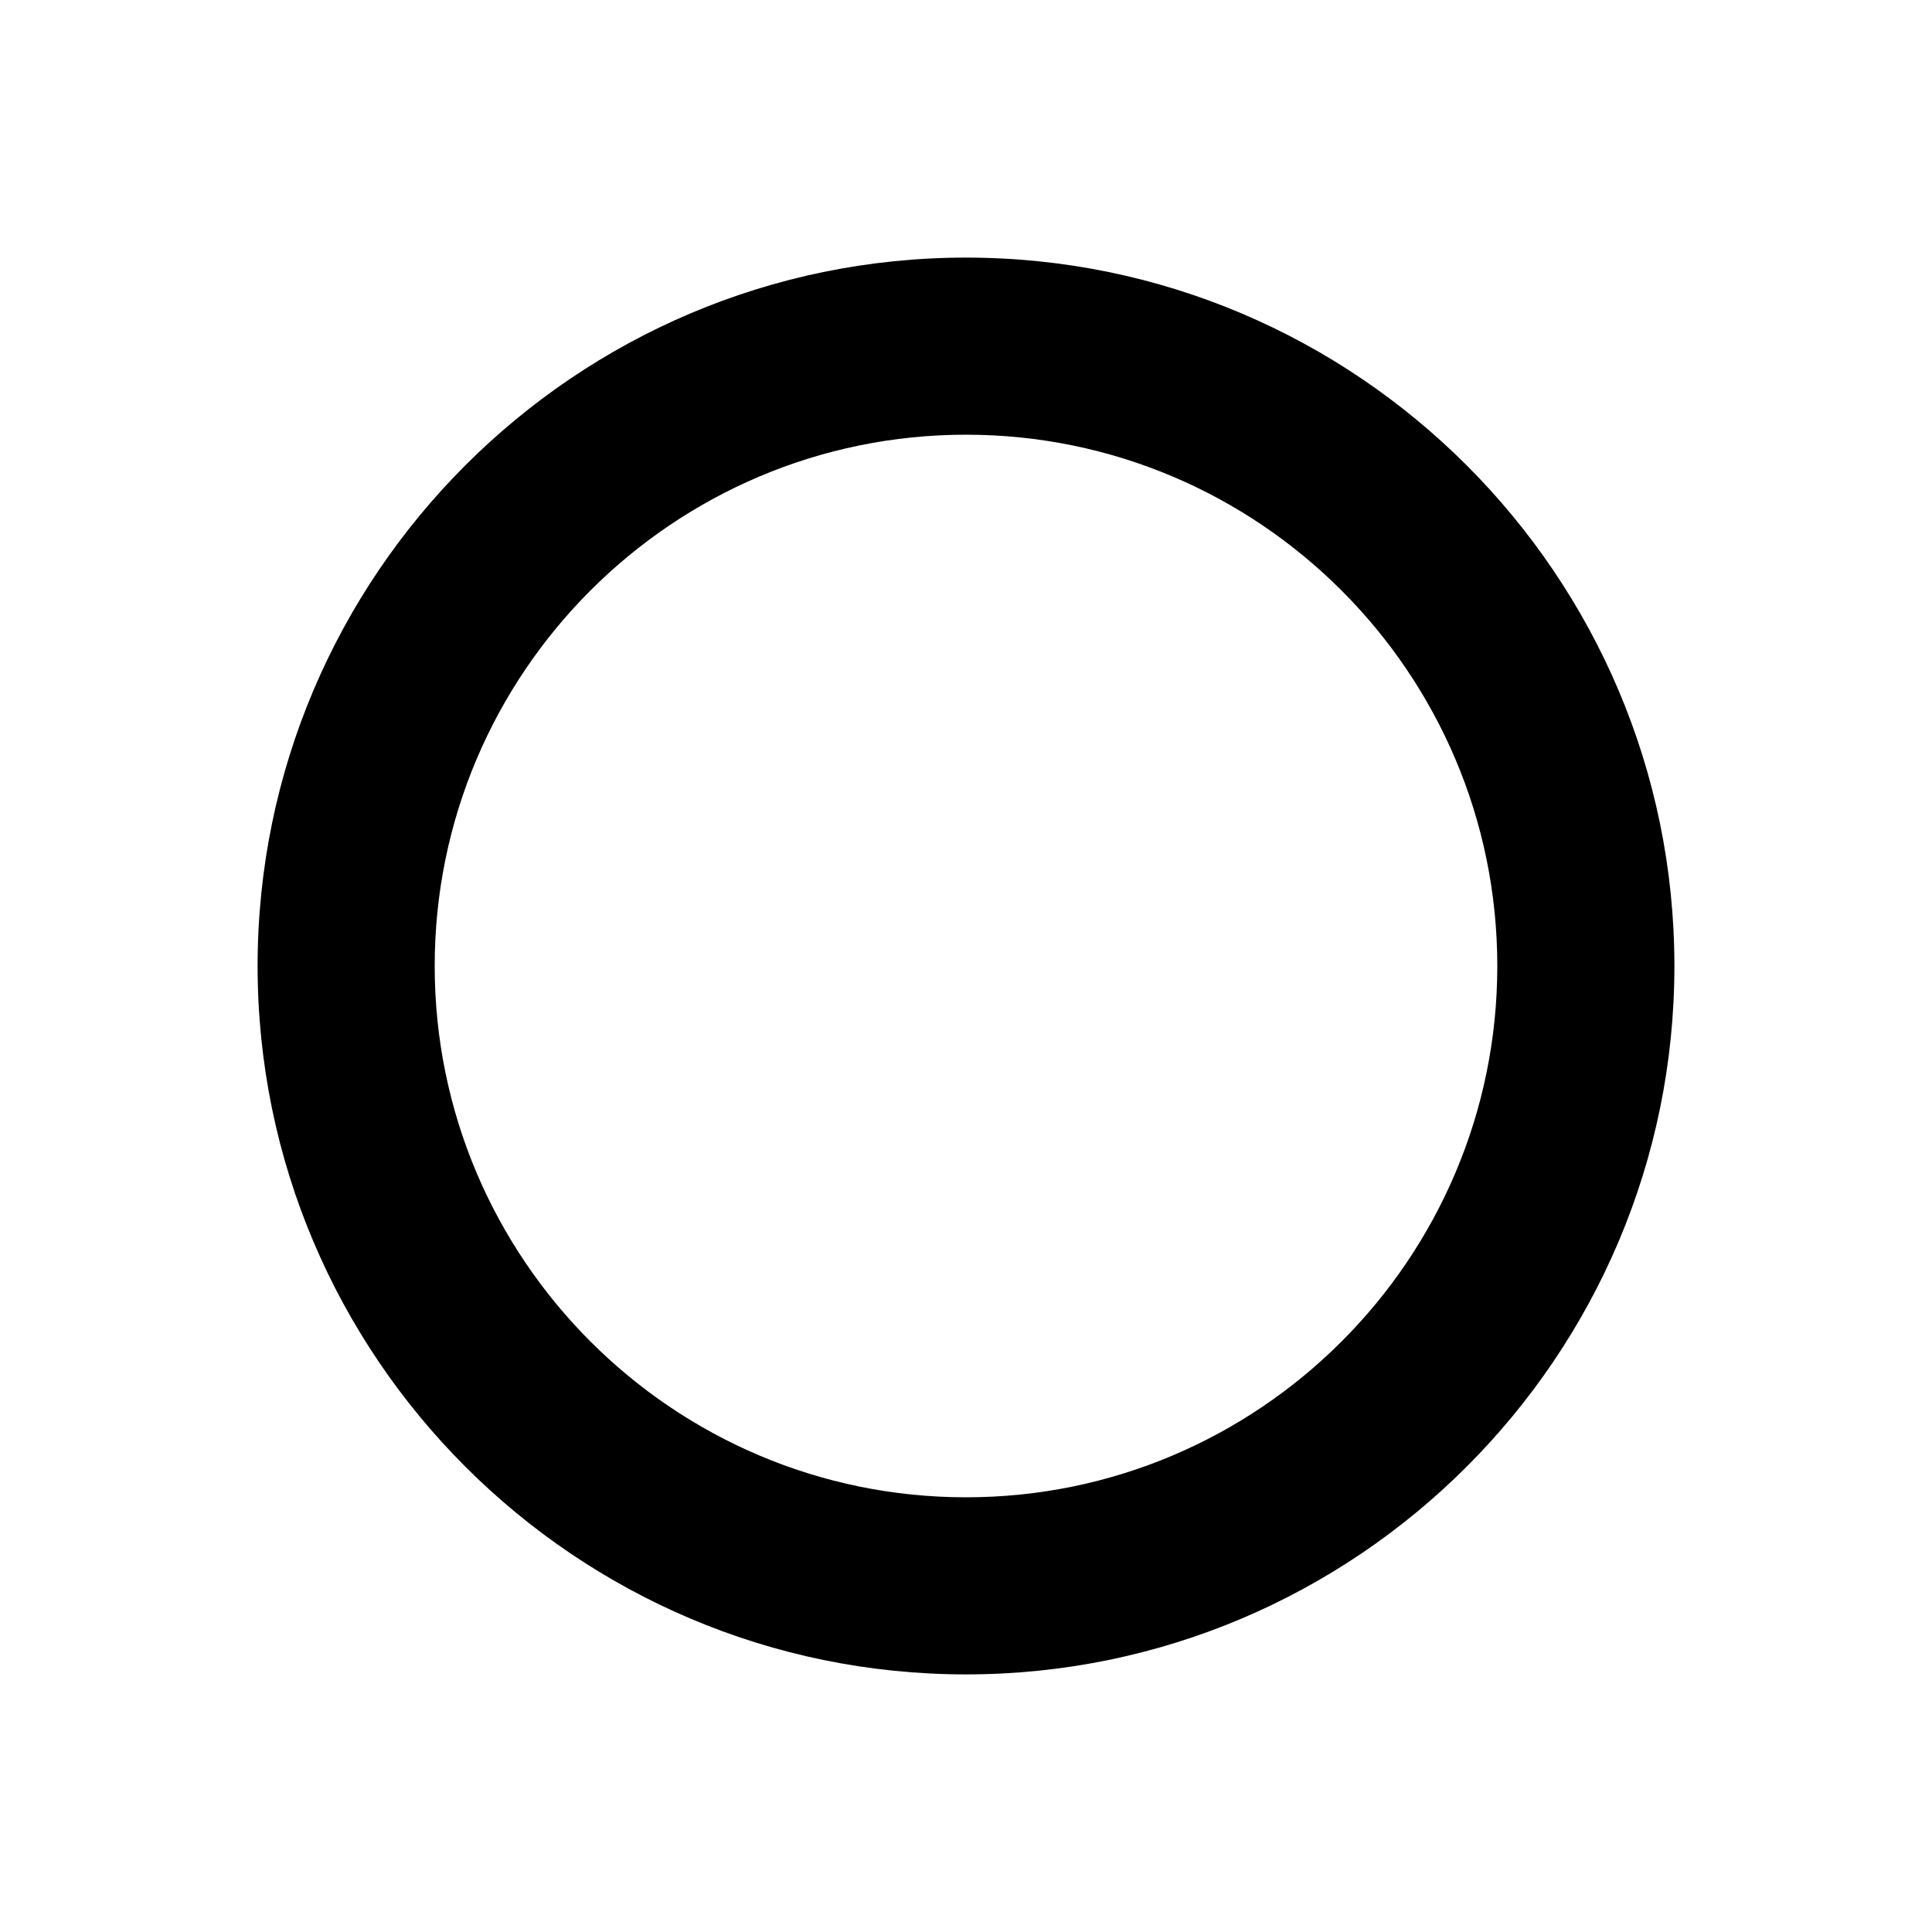
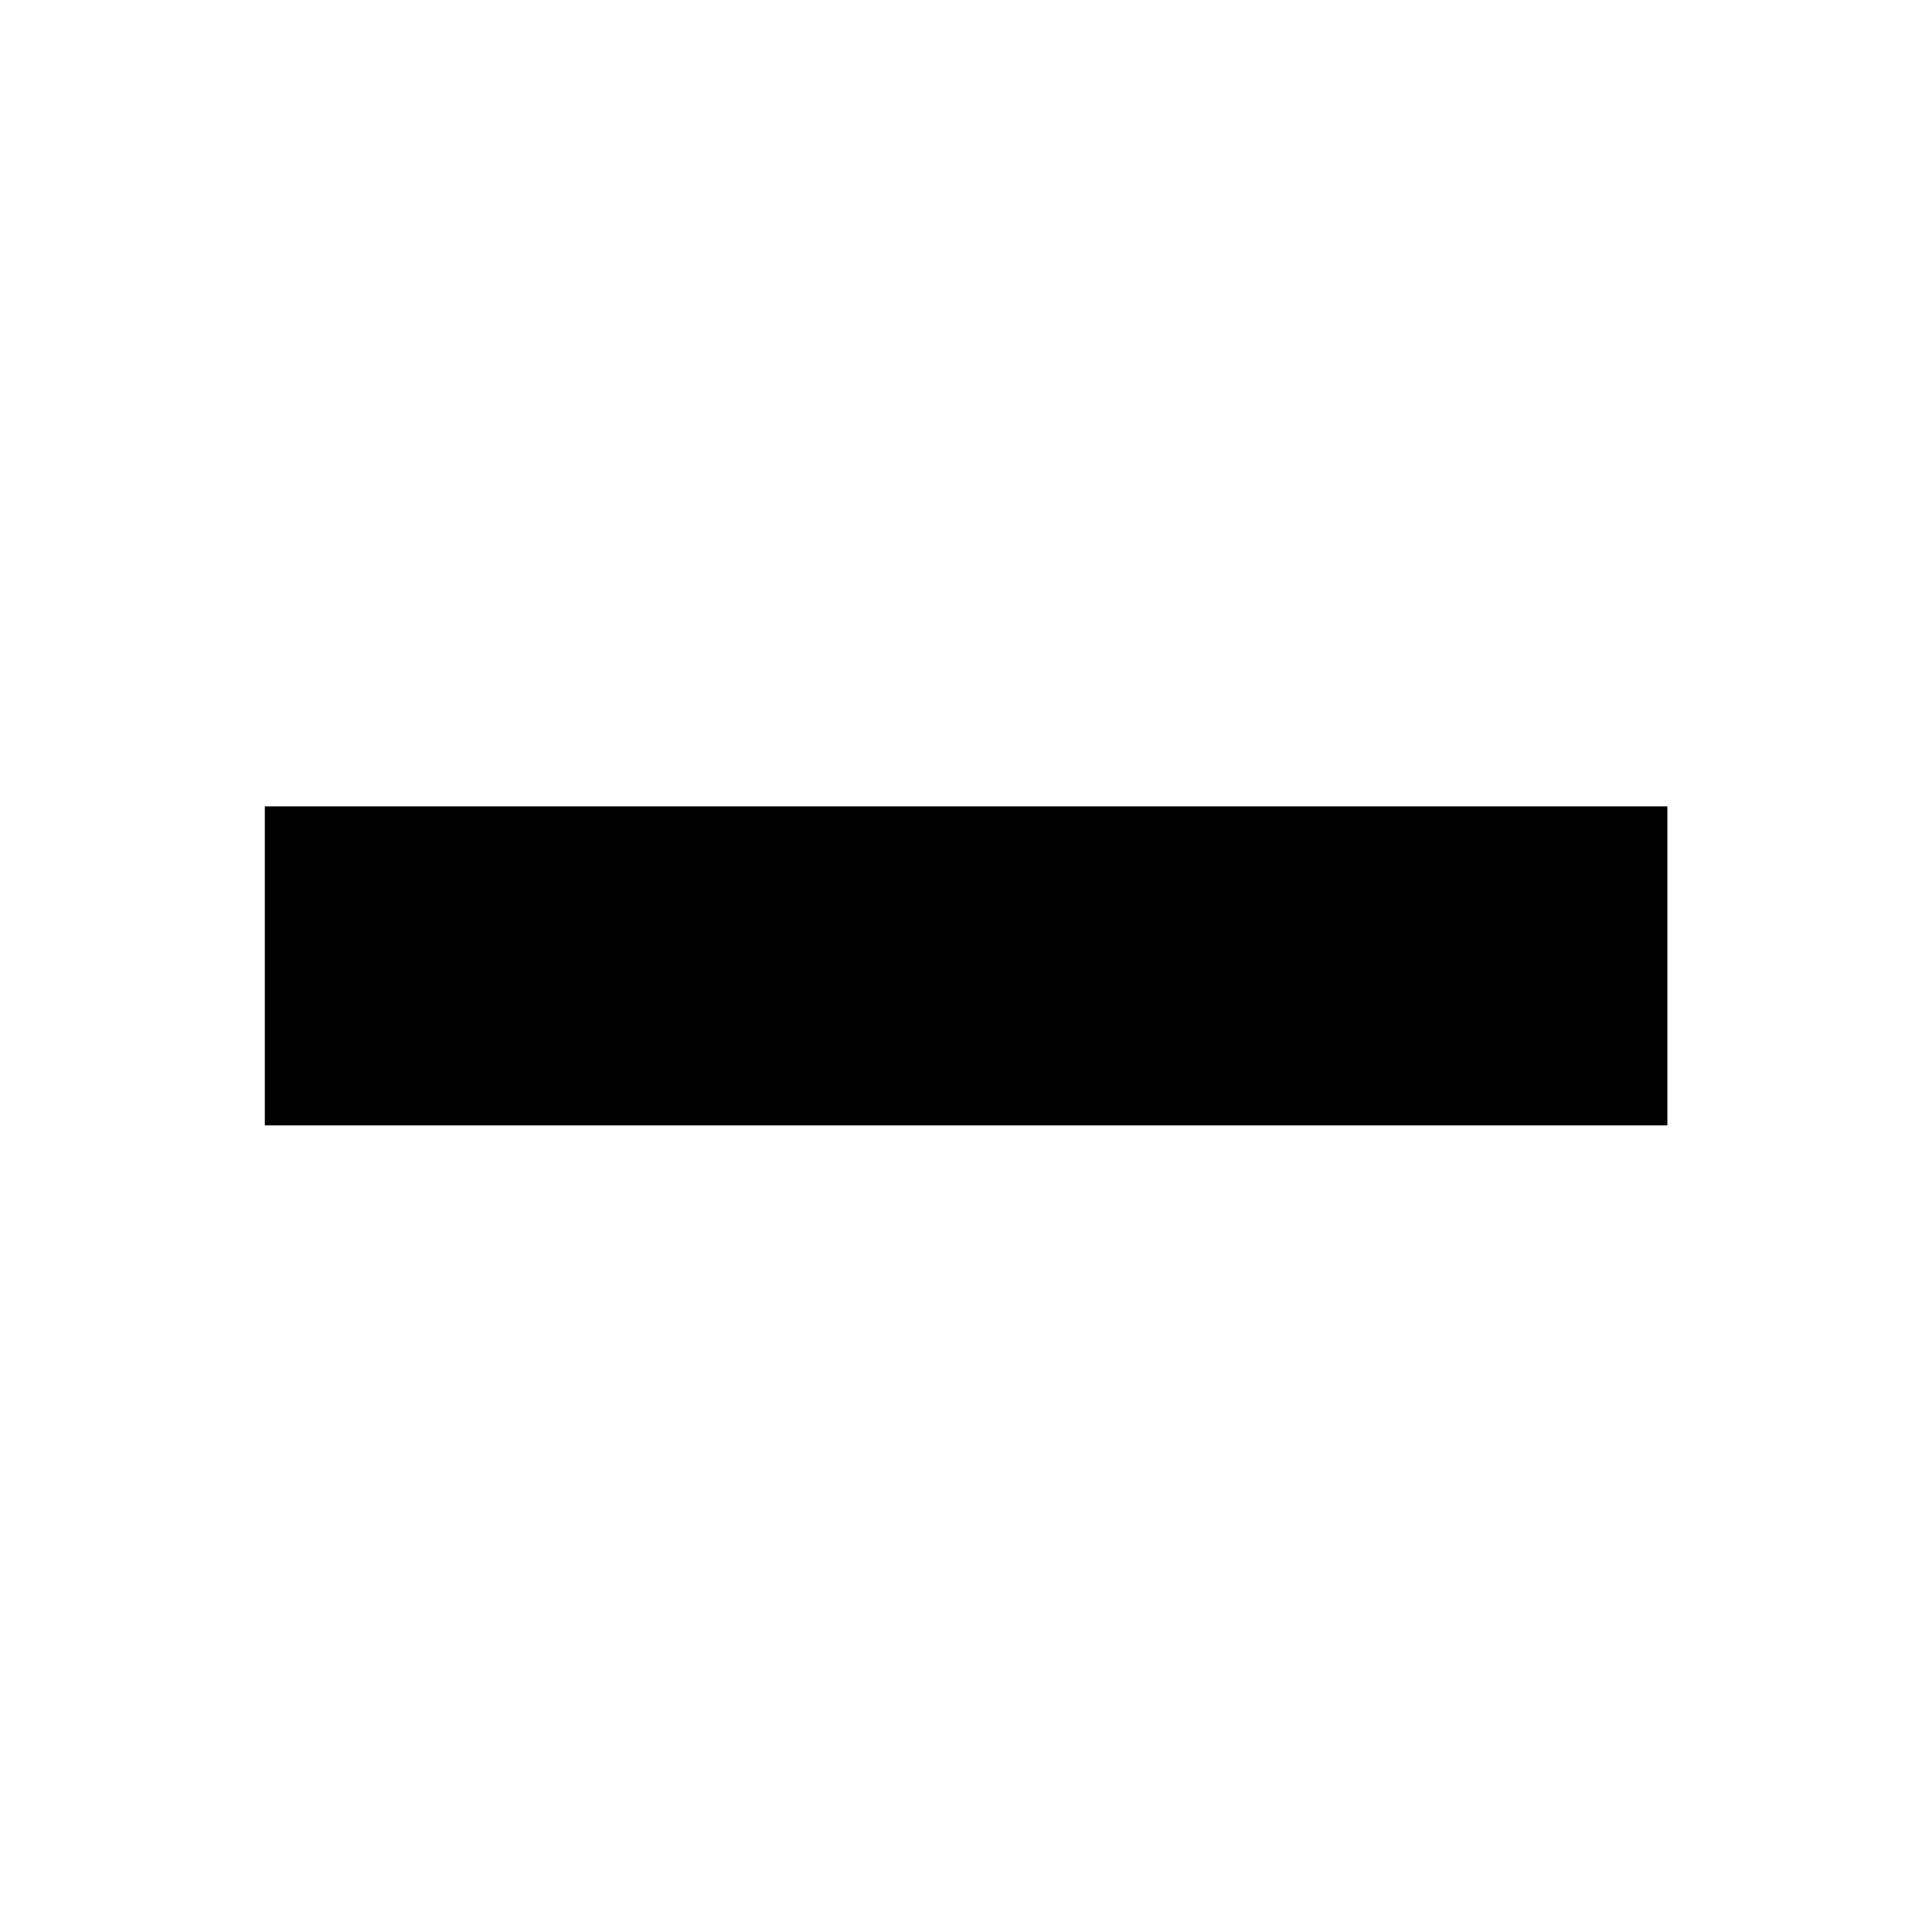
- <svg xmlns="http://www.w3.org/2000/svg" viewBox="0 0 60 60">
-   <g transform="matrix(2.75,0,0,2.75,8,-52.5)">
-     <path d="m 8,22 c -4.411,0 -8,3.589 -8,8 0,4.411 3.589,8 8,8 4.411,0 8,-3.589 8,-8 0,-4.411 -3.589,-8 -8,-8 z m 0,14 c -3.309,0 -6,-2.691 -6,-6 0,-3.309 2.691,-6 6,-6 3.309,0 6,2.691 6,6 0,3.309 -2.691,6 -6,6 z" />
+ <svg xmlns="http://www.w3.org/2000/svg" width="16" height="16" viewBox="0 0 4.233 4.233" version="1.1" id="svg8">
+   <defs id="defs2">
+     <clipPath clipPathUnits="userSpaceOnUse" id="clipPath300">
+       <path d="M 2,0 H 800 V 620.001 H 2 Z" id="path298" />
+     </clipPath>
+     <clipPath clipPathUnits="userSpaceOnUse" id="clipPath308">
+       <path d="M 12.961,426.554 H 212.25 V 141.55 H 12.961 Z" id="path306" />
+     </clipPath>
+     <clipPath clipPathUnits="userSpaceOnUse" id="clipPath324">
+       <path d="M 80.736,252.765 H 308.532 V -22.342 H 80.736 Z" id="path322" />
+     </clipPath>
+     <clipPath clipPathUnits="userSpaceOnUse" id="clipPath340">
+       <path d="M -41.608,418.626 H 75.503 V 301.778 H -41.608 Z" id="path338" />
+     </clipPath>
+     <clipPath clipPathUnits="userSpaceOnUse" id="clipPath356">
+       <path d="m 189.78,36.052 h 47.441 V -16.057 H 189.78 Z" id="path354" />
+     </clipPath>
+     <clipPath clipPathUnits="userSpaceOnUse" id="clipPath384">
+       <path d="M 253.011,133.484 H 326.81 V 77.642 h -73.799 z" id="path382" />
+     </clipPath>
+     <clipPath clipPathUnits="userSpaceOnUse" id="clipPath400">
+       <path d="m 274.953,111.63 h 50.08 V 78.986 h -50.08 z" id="path398" />
+     </clipPath>
+     <clipPath clipPathUnits="userSpaceOnUse" id="clipPath516">
+       <path d="M 44.725,191.251 H 79.049 V 159.627 H 44.725 Z" id="path514" />
+     </clipPath>
+     <clipPath clipPathUnits="userSpaceOnUse" id="clipPath1412">
+       <path d="M 326.282,135.419 H 428.707 V 64.905 H 326.282 Z" id="path1410" />
+     </clipPath>
+     <clipPath clipPathUnits="userSpaceOnUse" id="clipPath1476">
+       <path d="M 382.74,153.487 H 617.857 V -32.701 H 382.74 Z" id="path1474" />
+     </clipPath>
+     <clipPath clipPathUnits="userSpaceOnUse" id="clipPath1528">
+       <path d="m 241.114,149.921 h 56.608 V 85.234 h -56.608 z" id="path1526" />
+     </clipPath>
+     <clipPath clipPathUnits="userSpaceOnUse" id="clipPath1568">
+       <path d="m 256.589,160.106 h 44.385 v -23.911 h -44.385 z" id="path1566" />
+     </clipPath>
+     <clipPath clipPathUnits="userSpaceOnUse" id="clipPath1584">
+       <path d="m 234.58,126.756 h 20.532 V 96.874 H 234.58 Z" id="path1582" />
+     </clipPath>
+     <clipPath clipPathUnits="userSpaceOnUse" id="clipPath1600">
+       <path d="m 251.13,132.366 h 43.616 V 81.475 H 251.13 Z" id="path1598" />
+     </clipPath>
+     <clipPath clipPathUnits="userSpaceOnUse" id="clipPath1616">
+       <path d="m 641.085,73.369 h 20.517 v -18.338 h -20.517 z" id="path1614" />
+     </clipPath>
+     <clipPath clipPathUnits="userSpaceOnUse" id="clipPath1632">
+       <path d="m 662.099,51.82 h 20.045 V 6.303 h -20.045 z" id="path1630" />
+     </clipPath>
+     <clipPath clipPathUnits="userSpaceOnUse" id="clipPath1648">
+       <path d="m 669.232,24.959 h 10.035 V -2.263 h -10.035 z" id="path1646" />
+     </clipPath>
+     <clipPath clipPathUnits="userSpaceOnUse" id="clipPath1704">
+       <path d="M 176.665,64.67 H 489.793 V -14.675 H 176.665 Z" id="path1702" />
+     </clipPath>
+     <clipPath clipPathUnits="userSpaceOnUse" id="clipPath1808">
+       <path d="M 654.889,241.946 H 843.535 V -17.107 H 654.889 Z" id="path1806" />
+     </clipPath>
+     <clipPath clipPathUnits="userSpaceOnUse" id="clipPath1828">
+       <path d="m 729.2,225.089 h 58.508 V 71.674 H 729.2 Z" id="path1826" />
+     </clipPath>
+     <clipPath clipPathUnits="userSpaceOnUse" id="clipPath4160">
+       <path d="m 193.093,60.466 h 3.695 v -2.979 h -3.695 z" id="path4158" />
+     </clipPath>
+     <clipPath clipPathUnits="userSpaceOnUse" id="clipPath4176">
+       <path d="m 194.855,55.116 h 2.704 v -1.67 h -2.704 z" id="path4174" />
+     </clipPath>
+     <clipPath clipPathUnits="userSpaceOnUse" id="clipPath4192">
+       <path d="m 203.25,54.987 h 2.872 v -2.876 h -2.872 z" id="path4190" />
+     </clipPath>
+     <clipPath clipPathUnits="userSpaceOnUse" id="clipPath4208">
+       <path d="m 210.069,48.947 h 2.159 v -1.843 h -2.159 z" id="path4206" />
+     </clipPath>
+     <clipPath clipPathUnits="userSpaceOnUse" id="clipPath4224">
+       <path d="m 218.879,50.299 h 2.424 v -4.404 h -2.424 z" id="path4222" />
+     </clipPath>
+     <clipPath clipPathUnits="userSpaceOnUse" id="clipPath4240">
+       <path d="m 220.57,39.833 h 1.47 v -1.471 h -1.47 z" id="path4238" />
+     </clipPath>
+     <clipPath clipPathUnits="userSpaceOnUse" id="clipPath4256">
+       <path d="m 211.913,40.246 h 3.289 v -2.661 h -3.289 z" id="path4254" />
+     </clipPath>
+     <clipPath clipPathUnits="userSpaceOnUse" id="clipPath4272">
+       <path d="m 229.594,44.514 h 1.462 v -1.462 h -1.462 z" id="path4270" />
+     </clipPath>
+     <clipPath clipPathUnits="userSpaceOnUse" id="clipPath4288">
+       <path d="m 229.215,36.29 h 2.653 v -1.718 h -2.653 z" id="path4286" />
+     </clipPath>
+     <clipPath clipPathUnits="userSpaceOnUse" id="clipPath4304">
+       <path d="m 230.313,29.381 h 2.556 v -1.967 h -2.556 z" id="path4302" />
+     </clipPath>
+     <clipPath clipPathUnits="userSpaceOnUse" id="clipPath4320">
+       <path d="m 241.941,38.376 h 2.88 v -3.264 h -2.88 z" id="path4318" />
+     </clipPath>
+     <clipPath clipPathUnits="userSpaceOnUse" id="clipPath4336">
+       <path d="m 245.829,31.572 h 2.637 V 28.937 h -2.637 z" id="path4334" />
+     </clipPath>
+     <clipPath clipPathUnits="userSpaceOnUse" id="clipPath4352">
+       <path d="m 243.07,20.281 h 1.685 v -0.983 h -1.685 z" id="path4350" />
+     </clipPath>
+     <clipPath clipPathUnits="userSpaceOnUse" id="clipPath4368">
+       <path d="m 251.472,40.618 h 1.712 v -2.718 h -1.712 z" id="path4366" />
+     </clipPath>
+     <clipPath clipPathUnits="userSpaceOnUse" id="clipPath4384">
+       <path d="m 232.379,48.884 h 1.691 v -2.354 h -1.691 z" id="path4382" />
+     </clipPath>
+     <clipPath clipPathUnits="userSpaceOnUse" id="clipPath4400">
+       <path d="m 234.593,43.134 h 1.948 v -1.948 h -1.948 z" id="path4398" />
+     </clipPath>
+     <clipPath clipPathUnits="userSpaceOnUse" id="clipPath4416">
+       <path d="m 221.542,31.138 h 3.821 v -2.646 h -3.821 z" id="path4414" />
+     </clipPath>
+     <clipPath clipPathUnits="userSpaceOnUse" id="clipPath4432">
+       <path d="m 236.701,34.834 h 1.997 v -2.37 h -1.997 z" id="path4430" />
+     </clipPath>
+     <clipPath clipPathUnits="userSpaceOnUse" id="clipPath4448">
+       <path d="m 238.522,26.205 h 1.728 v -1.411 h -1.728 z" id="path4446" />
+     </clipPath>
+     <clipPath clipPathUnits="userSpaceOnUse" id="clipPath4464">
+       <path d="m 216.552,33.401 h 2.301 v -2.027 h -2.301 z" id="path4462" />
+     </clipPath>
+     <clipPath clipPathUnits="userSpaceOnUse" id="clipPath4480">
+       <path d="m 216.573,58.324 h 2.991 v -3.382 h -2.991 z" id="path4478" />
+     </clipPath>
+     <clipPath clipPathUnits="userSpaceOnUse" id="clipPath4496">
+       <path d="m 212.204,64.071 h 2.642 V 61.428 h -2.642 z" id="path4494" />
+     </clipPath>
+     <clipPath clipPathUnits="userSpaceOnUse" id="clipPath4512">
+       <path d="m 201.76,72.014 h 1.886 v -2.274 h -1.886 z" id="path4510" />
+     </clipPath>
+     <clipPath clipPathUnits="userSpaceOnUse" id="clipPath4528">
+       <path d="m 209.298,75.273 h 2.976 v -3.02 h -2.976 z" id="path4526" />
+     </clipPath>
+     <clipPath clipPathUnits="userSpaceOnUse" id="clipPath4544">
+       <path d="m 254.075,15.739 h 1.554 v -1.554 h -1.554 z" id="path4542" />
+     </clipPath>
+     <clipPath clipPathUnits="userSpaceOnUse" id="clipPath4560">
+       <path d="m 259.356,20.399 h 2.341 v -2.014 h -2.341 z" id="path4558" />
+     </clipPath>
+     <clipPath clipPathUnits="userSpaceOnUse" id="clipPath4576">
+       <path d="m 261.05,13.346 h 1.099 v -1.098 h -1.099 z" id="path4574" />
+     </clipPath>
+     <clipPath clipPathUnits="userSpaceOnUse" id="clipPath4592">
+       <path d="m 277.668,17.788 h 2.285 v -3.446 h -2.285 z" id="path4590" />
+     </clipPath>
+     <clipPath clipPathUnits="userSpaceOnUse" id="clipPath4608">
+       <path d="m 279.385,13.58 h 2.472 v -1.873 h -2.472 z" id="path4606" />
+     </clipPath>
+     <clipPath clipPathUnits="userSpaceOnUse" id="clipPath4624">
+       <path d="m 286.99,15.341 h 2.822 v -3.633 h -2.822 z" id="path4622" />
+     </clipPath>
+     <clipPath clipPathUnits="userSpaceOnUse" id="clipPath4640">
+       <path d="m 288.42,29.054 h 1.648 v -3.141 h -1.648 z" id="path4638" />
+     </clipPath>
+     <clipPath clipPathUnits="userSpaceOnUse" id="clipPath4656">
+       <path d="m 294.689,18.908 h 2.085 v -3.156 h -2.085 z" id="path4654" />
+     </clipPath>
+     <clipPath clipPathUnits="userSpaceOnUse" id="clipPath4672">
+       <path d="m 300.795,13.613 h 1.795 v -2.633 h -1.795 z" id="path4670" />
+     </clipPath>
+     <clipPath clipPathUnits="userSpaceOnUse" id="clipPath4692">
+       <path d="m 299.72,36.227 h 0.772 v -1.142 h -0.772 z" id="path4690" />
+     </clipPath>
+     <clipPath clipPathUnits="userSpaceOnUse" id="clipPath4712">
+       <path d="m 321.721,27.559 h 0.858 v -1.51 h -0.858 z" id="path4710" />
+     </clipPath>
+     <clipPath clipPathUnits="userSpaceOnUse" id="clipPath4732">
+       <path d="m 314.21,24.439 h 2.315 v -4.008 h -2.315 z" id="path4730" />
+     </clipPath>
+     <clipPath clipPathUnits="userSpaceOnUse" id="clipPath4748">
+       <path d="m 306.795,28.731 h 2.287 v -3.151 h -2.287 z" id="path4746" />
+     </clipPath>
+     <clipPath clipPathUnits="userSpaceOnUse" id="clipPath4764">
+       <path d="m 298.906,28.693 h 0.863 v -2.287 h -0.863 z" id="path4762" />
+     </clipPath>
+     <clipPath clipPathUnits="userSpaceOnUse" id="clipPath4780">
+       <path d="m 340.182,14.537 h 1.473 v -4.339 h -1.473 z" id="path4778" />
+     </clipPath>
+     <clipPath clipPathUnits="userSpaceOnUse" id="clipPath4796">
+       <path d="m 345.958,13.105 h 1.584 V 9.447 h -1.584 z" id="path4794" />
+     </clipPath>
+     <clipPath clipPathUnits="userSpaceOnUse" id="clipPath4812">
+       <path d="m 351.315,15.295 h 0.571 v -2.965 h -0.571 z" id="path4810" />
+     </clipPath>
+     <clipPath clipPathUnits="userSpaceOnUse" id="clipPath4828">
+       <path d="m 345.109,25.786 h 0.976 v -3.383 h -0.976 z" id="path4826" />
+     </clipPath>
+     <clipPath clipPathUnits="userSpaceOnUse" id="clipPath4844">
+       <path d="m 362.98,23.445 h 1.031 v -4.602 h -1.031 z" id="path4842" />
+     </clipPath>
+     <clipPath clipPathUnits="userSpaceOnUse" id="clipPath4860">
+       <path d="m 368.93,34.968 h 1.637 v -5.214 h -1.637 z" id="path4858" />
+     </clipPath>
+     <clipPath clipPathUnits="userSpaceOnUse" id="clipPath4876">
+       <path d="m 373.087,23.425 h 0.99 v -5.614 h -0.99 z" id="path4874" />
+     </clipPath>
+     <clipPath clipPathUnits="userSpaceOnUse" id="clipPath4892">
+       <path d="m 367.533,20.119 h 0.651 v -3.695 h -0.651 z" id="path4890" />
+     </clipPath>
+     <clipPath clipPathUnits="userSpaceOnUse" id="clipPath4908">
+       <path d="m 381.919,35.33 h 0.883 v -3.402 h -0.883 z" id="path4906" />
+     </clipPath>
+     <clipPath clipPathUnits="userSpaceOnUse" id="clipPath4924">
+       <path d="m 388.86,28.142 h 1.147 v -4.566 h -1.147 z" id="path4922" />
+     </clipPath>
+     <clipPath clipPathUnits="userSpaceOnUse" id="clipPath4940">
+       <path d="m 382.3,18.001 h 0.741 V 13.822 H 382.3 Z" id="path4938" />
+     </clipPath>
+     <clipPath clipPathUnits="userSpaceOnUse" id="clipPath4956">
+       <path d="m 393.337,18.308 h 0.899 v -3.015 h -0.899 z" id="path4954" />
+     </clipPath>
+     <clipPath clipPathUnits="userSpaceOnUse" id="clipPath4972">
+       <path d="m 349.752,37.169 h 1.435 v -3.483 h -1.435 z" id="path4970" />
+     </clipPath>
+     <clipPath clipPathUnits="userSpaceOnUse" id="clipPath4988">
+       <path d="m 342.849,37.113 h 1.467 v -4.087 h -1.467 z" id="path4986" />
+     </clipPath>
+     <clipPath clipPathUnits="userSpaceOnUse" id="clipPath5004">
+       <path d="m 419.626,18.625 h 0.512 v -2.891 h -0.512 z" id="path5002" />
+     </clipPath>
+     <clipPath clipPathUnits="userSpaceOnUse" id="clipPath5020">
+       <path d="m 426.423,23.399 h 1.541 v -2.657 h -1.541 z" id="path5018" />
+     </clipPath>
+     <clipPath clipPathUnits="userSpaceOnUse" id="clipPath5036">
+       <path d="m 426.143,15.124 h 1.069 V 10.588 h -1.069 z" id="path5034" />
+     </clipPath>
+     <clipPath clipPathUnits="userSpaceOnUse" id="clipPath5052">
+       <path d="m 437.616,11.835 h 0.661 V 9.516 h -0.661 z" id="path5050" />
+     </clipPath>
+     <clipPath clipPathUnits="userSpaceOnUse" id="clipPath5068">
+       <path d="m 434.623,28.872 h 2.051 v -3.123 h -2.051 z" id="path5066" />
+     </clipPath>
+     <clipPath clipPathUnits="userSpaceOnUse" id="clipPath5084">
+       <path d="m 442.231,18.011 h 1.629 v -4.165 h -1.629 z" id="path5082" />
+     </clipPath>
+     <clipPath clipPathUnits="userSpaceOnUse" id="clipPath5100">
+       <path d="m 432.691,7.683 h 1.16 V 4.008 h -1.16 z" id="path5098" />
+     </clipPath>
+     <clipPath clipPathUnits="userSpaceOnUse" id="clipPath5584">
+       <path d="m 400.498,144.415 h 6.447 v -5.298 h -6.447 z" id="path5582" />
+     </clipPath>
+     <clipPath clipPathUnits="userSpaceOnUse" id="clipPath5600">
+       <path d="m 397.662,148.297 h 3.114 v -2.668 h -3.114 z" id="path5598" />
+     </clipPath>
+     <clipPath clipPathUnits="userSpaceOnUse" id="clipPath5616">
+       <path d="m 397.244,153.767 h 2.733 v -2.214 h -2.733 z" id="path5614" />
+     </clipPath>
+     <clipPath clipPathUnits="userSpaceOnUse" id="clipPath5632">
+       <path d="m 409.756,134.341 h 3.653 v -2.911 h -3.653 z" id="path5630" />
+     </clipPath>
+     <clipPath clipPathUnits="userSpaceOnUse" id="clipPath5648">
+       <path d="m 413.39,144.648 h 1.924 v -2.51 h -1.924 z" id="path5646" />
+     </clipPath>
+     <clipPath clipPathUnits="userSpaceOnUse" id="clipPath5664">
+       <path d="m 419.454,136.437 h 2.166 v -2.139 h -2.166 z" id="path5662" />
+     </clipPath>
+     <clipPath clipPathUnits="userSpaceOnUse" id="clipPath5680">
+       <path d="m 415.172,125.724 h 4.989 v -3.046 h -4.989 z" id="path5678" />
+     </clipPath>
+     <clipPath clipPathUnits="userSpaceOnUse" id="clipPath5696">
+       <path d="m 425.637,145.655 h 2.252 v -3.02 h -2.252 z" id="path5694" />
+     </clipPath>
+     <clipPath clipPathUnits="userSpaceOnUse" id="clipPath5712">
+       <path d="m 427.911,130.143 h 1.617 v -1.655 h -1.617 z" id="path5710" />
+     </clipPath>
+     <clipPath clipPathUnits="userSpaceOnUse" id="clipPath5728">
+       <path d="m 425.659,115.96 h 4.444 v -3.813 h -4.444 z" id="path5726" />
+     </clipPath>
+     <clipPath clipPathUnits="userSpaceOnUse" id="clipPath5744">
+       <path d="m 423.428,135.098 h 3.085 v -2.374 h -3.085 z" id="path5742" />
+     </clipPath>
+     <clipPath clipPathUnits="userSpaceOnUse" id="clipPath5760">
+       <path d="m 432.649,122.097 h 2.986 v -2.864 h -2.986 z" id="path5758" />
+     </clipPath>
+     <clipPath clipPathUnits="userSpaceOnUse" id="clipPath5776">
+       <path d="m 432.879,109.549 h 3.649 v -3.106 h -3.649 z" id="path5774" />
+     </clipPath>
+     <clipPath clipPathUnits="userSpaceOnUse" id="clipPath5792">
+       <path d="m 423.867,120.813 h 3.04 v -1.873 h -3.04 z" id="path5790" />
+     </clipPath>
+     <clipPath clipPathUnits="userSpaceOnUse" id="clipPath5812">
+       <path d="m 448.367,85.869 h 2.14 v -1.217 h -2.14 z" id="path5810" />
+     </clipPath>
+     <clipPath clipPathUnits="userSpaceOnUse" id="clipPath5828">
+       <path d="m 454.823,91.699 h 2.457 v -2.1 h -2.457 z" id="path5826" />
+     </clipPath>
+     <clipPath clipPathUnits="userSpaceOnUse" id="clipPath5844">
+       <path d="m 453.438,78.375 h 2.637 v -1.654 h -2.637 z" id="path5842" />
+     </clipPath>
+     <clipPath clipPathUnits="userSpaceOnUse" id="clipPath5860">
+       <path d="m 468.071,90.19 h 2.45 V 87.735 h -2.45 z" id="path5858" />
+     </clipPath>
+     <clipPath clipPathUnits="userSpaceOnUse" id="clipPath5876">
+       <path d="m 463.47,99.402 h 2.021 V 97.136 h -2.021 z" id="path5874" />
+     </clipPath>
+     <clipPath clipPathUnits="userSpaceOnUse" id="clipPath5892">
+       <path d="m 459.876,84.93 h 1.265 v -1.03 h -1.265 z" id="path5890" />
+     </clipPath>
+     <clipPath clipPathUnits="userSpaceOnUse" id="clipPath5908">
+       <path d="m 464.933,71.713 h 1.445 v -1.008 h -1.445 z" id="path5906" />
+     </clipPath>
+     <clipPath clipPathUnits="userSpaceOnUse" id="clipPath5924">
+       <path d="m 460.669,61.779 h 2.573 V 60.103 h -2.573 z" id="path5922" />
+     </clipPath>
+     <clipPath clipPathUnits="userSpaceOnUse" id="clipPath5940">
+       <path d="m 455.342,68.063 h 1.219 v -0.734 h -1.219 z" id="path5938" />
+     </clipPath>
+     <clipPath clipPathUnits="userSpaceOnUse" id="clipPath5956">
+       <path d="m 468.846,54.085 h 3.1 v -1.927 h -3.1 z" id="path5954" />
+     </clipPath>
+     <clipPath clipPathUnits="userSpaceOnUse" id="clipPath5972">
+       <path d="m 472.684,67.809 h 2.446 v -1.985 h -2.446 z" id="path5970" />
+     </clipPath>
+     <clipPath clipPathUnits="userSpaceOnUse" id="clipPath5988">
+       <path d="m 486.846,69.517 h 2.288 v -1.814 h -2.288 z" id="path5986" />
+     </clipPath>
+     <clipPath clipPathUnits="userSpaceOnUse" id="clipPath6004">
+       <path d="m 481.103,80.11 h 1.716 v -1.982 h -1.716 z" id="path6002" />
+     </clipPath>
+     <clipPath clipPathUnits="userSpaceOnUse" id="clipPath6020">
+       <path d="m 472.404,84.216 h 1.993 v -1.735 h -1.993 z" id="path6018" />
+     </clipPath>
+     <clipPath clipPathUnits="userSpaceOnUse" id="clipPath6036">
+       <path d="m 470.922,75.723 h 3.017 v -2.195 h -3.017 z" id="path6034" />
+     </clipPath>
+     <clipPath clipPathUnits="userSpaceOnUse" id="clipPath6052">
+       <path d="m 487.35,86.892 h 2.486 v -2.024 h -2.486 z" id="path6050" />
+     </clipPath>
+     <clipPath clipPathUnits="userSpaceOnUse" id="clipPath6068">
+       <path d="m 493.34,75.548 h 2.497 v -2.497 h -2.497 z" id="path6066" />
+     </clipPath>
+     <clipPath clipPathUnits="userSpaceOnUse" id="clipPath6084">
+       <path d="m 497.536,25.797 h 3.121 v -1.756 h -3.121 z" id="path6082" />
+     </clipPath>
+     <clipPath clipPathUnits="userSpaceOnUse" id="clipPath6100">
+       <path d="m 506.362,30.733 h 1.985 v -1.999 h -1.985 z" id="path6098" />
+     </clipPath>
+     <clipPath clipPathUnits="userSpaceOnUse" id="clipPath6116">
+       <path d="m 503.775,17.475 h 4.279 v -2.474 h -4.279 z" id="path6114" />
+     </clipPath>
+     <clipPath clipPathUnits="userSpaceOnUse" id="clipPath6132">
+       <path d="m 505.147,23.387 h 3.216 v -1.763 h -3.216 z" id="path6130" />
+     </clipPath>
+     <clipPath clipPathUnits="userSpaceOnUse" id="clipPath6148">
+       <path d="m 519.733,37.429 h 3.397 v -2.912 h -3.397 z" id="path6146" />
+     </clipPath>
+     <clipPath clipPathUnits="userSpaceOnUse" id="clipPath6164">
+       <path d="m 525.442,28.083 h 3.368 v -2.452 h -3.368 z" id="path6162" />
+     </clipPath>
+     <clipPath clipPathUnits="userSpaceOnUse" id="clipPath6180">
+       <path d="m 516.243,26.888 h 2.987 V 24.91 h -2.987 z" id="path6178" />
+     </clipPath>
+     <clipPath clipPathUnits="userSpaceOnUse" id="clipPath6196">
+       <path d="m 520.107,16.305 h 3.187 v -1.953 h -3.187 z" id="path6194" />
+     </clipPath>
+     <clipPath clipPathUnits="userSpaceOnUse" id="clipPath6212">
+       <path d="m 511.909,10.694 h 4.18 V 9.212 h -4.18 z" id="path6210" />
+     </clipPath>
+     <clipPath clipPathUnits="userSpaceOnUse" id="clipPath6228">
+       <path d="m 526.109,7.605 h 3.842 V 5.343 h -3.842 z" id="path6226" />
+     </clipPath>
+     <clipPath clipPathUnits="userSpaceOnUse" id="clipPath6244">
+       <path d="m 536.191,19.848 h 2.763 v -2.178 h -2.763 z" id="path6242" />
+     </clipPath>
+     <clipPath clipPathUnits="userSpaceOnUse" id="clipPath6260">
+       <path d="m 512.311,18.658 h 3.541 v -2.036 h -3.541 z" id="path6258" />
+     </clipPath>
+     <clipPath clipPathUnits="userSpaceOnUse" id="clipPath6276">
+       <path d="m 527.688,17.521 h 2.344 v -1.679 h -2.344 z" id="path6274" />
+     </clipPath>
+     <clipPath clipPathUnits="userSpaceOnUse" id="clipPath6292">
+       <path d="m 544.117,17.168 h 4.33 v -2.642 h -4.33 z" id="path6290" />
+     </clipPath>
+     <clipPath clipPathUnits="userSpaceOnUse" id="clipPath6308">
+       <path d="m 550.566,28.091 h 2.392 v -1.837 h -2.392 z" id="path6306" />
+     </clipPath>
+     <clipPath clipPathUnits="userSpaceOnUse" id="clipPath6324">
+       <path d="m 536.24,10.689 h 1.953 V 9.476 h -1.953 z" id="path6322" />
+     </clipPath>
+     <clipPath clipPathUnits="userSpaceOnUse" id="clipPath6340">
+       <path d="m 536.093,33.611 h 3.083 v -2.518 h -3.083 z" id="path6338" />
+     </clipPath>
+     <clipPath clipPathUnits="userSpaceOnUse" id="clipPath6356">
+       <path d="m 530.219,46.843 h 2.924 v -2.436 h -2.924 z" id="path6354" />
+     </clipPath>
+     <clipPath clipPathUnits="userSpaceOnUse" id="clipPath6372">
+       <path d="m 537.468,42.262 h 2.202 v -1.889 h -2.202 z" id="path6370" />
+     </clipPath>
+     <clipPath clipPathUnits="userSpaceOnUse" id="clipPath6388">
+       <path d="m 546.862,36.507 h 2.647 v -1.483 h -2.647 z" id="path6386" />
+     </clipPath>
+     <clipPath clipPathUnits="userSpaceOnUse" id="clipPath6404">
+       <path d="m 556.913,22.804 h 2.08 v -1.534 h -2.08 z" id="path6402" />
+     </clipPath>
+     <clipPath clipPathUnits="userSpaceOnUse" id="clipPath6420">
+       <path d="m 540.042,25.176 h 2.028 V 24.118 h -2.028 z" id="path6418" />
+     </clipPath>
+     <clipPath clipPathUnits="userSpaceOnUse" id="clipPath6436">
+       <path d="m 575.927,3.306 h 2.774 V 0.82 h -2.774 z" id="path6434" />
+     </clipPath>
+     <clipPath clipPathUnits="userSpaceOnUse" id="clipPath6452">
+       <path d="m 588.301,7.103 h 1.924 V 4.89 h -1.924 z" id="path6450" />
+     </clipPath>
+     <clipPath clipPathUnits="userSpaceOnUse" id="clipPath6468">
+       <path d="m 587.945,14.857 h 2.093 v -1.547 h -2.093 z" id="path6466" />
+     </clipPath>
+     <clipPath clipPathUnits="userSpaceOnUse" id="clipPath6484">
+       <path d="m 595.205,10.027 h 1.982 V 8.16 h -1.982 z" id="path6482" />
+     </clipPath>
+     <clipPath clipPathUnits="userSpaceOnUse" id="clipPath6500">
+       <path d="m 596.212,0.633 h 2.529 V -1.408 h -2.529 z" id="path6498" />
+     </clipPath>
+     <clipPath clipPathUnits="userSpaceOnUse" id="clipPath6516">
+       <path d="m 603.934,10.995 h 1.674 V 9.027 h -1.674 z" id="path6514" />
+     </clipPath>
+     <clipPath clipPathUnits="userSpaceOnUse" id="clipPath6532">
+       <path d="m 599.549,22.593 h 1.734 v -2.025 h -1.734 z" id="path6530" />
+     </clipPath>
+   </defs>
+   <g id="layer1" transform="translate(107.4712,-285.7173)">
+     <g id="g9449">
+       <text id="text4963" y="71.525" x="269.78" style="line-height:0%;font-family:Cantarell;-inkscape-font-specification:'Cantarell, Normal';letter-spacing:0.082px;word-spacing:-0.291px;writing-mode:lr-tb;stroke-width:0.265" xml:space="preserve">
+         <tspan style="font-size:7.056px;line-height:0;stroke-width:0.265" y="71.525" x="269.78" id="tspan4961"> </tspan>
+       </text>
+       <text id="text4967" y="111.949" x="300.382" style="line-height:0%;font-family:Cantarell;-inkscape-font-specification:'Cantarell, Normal';letter-spacing:0.082px;word-spacing:-0.291px;writing-mode:lr-tb;stroke-width:0.265" xml:space="preserve">
+         <tspan style="font-style:normal;font-variant:normal;font-weight:normal;font-stretch:normal;font-size:7.056px;line-height:0;font-family:Neckar;-inkscape-font-specification:'Neckar, Normal';font-variant-ligatures:normal;font-variant-caps:normal;font-variant-numeric:normal;font-feature-settings:normal;text-align:start;word-spacing:-0.519px;writing-mode:lr-tb;text-anchor:start;stroke-width:0.265" y="111.949" x="300.382" id="tspan4965"> </tspan>
+       </text>
+       <flowRoot style="line-height:0.01%;font-family:Cantarell;-inkscape-font-specification:'Cantarell, Normal';letter-spacing:0.31px;word-spacing:-1.1px;writing-mode:lr-tb" id="flowRoot20476" xml:space="preserve">
+         <flowRegion id="flowRegion20478">
+           <rect y="130.504" x="1244.508" height="574.171" width="797.616" id="rect20480" />
+         </flowRegion>
+         <flowPara id="flowPara20482" style="font-size:26.667px;line-height:0"> </flowPara>
+       </flowRoot>
+       <flowRoot style="line-height:0.01%;font-family:Cantarell;-inkscape-font-specification:'Cantarell, Normal';letter-spacing:0.31px;word-spacing:-1.1px;writing-mode:lr-tb" id="flowRoot20492" xml:space="preserve">
+         <flowRegion id="flowRegion20494">
+           <rect y="-2.432" x="1945.958" height="149.907" width="214.96" id="rect20496" />
+         </flowRegion>
+         <flowPara id="flowPara20498" style="font-size:26.667px;line-height:0"> </flowPara>
+       </flowRoot>
+       <text id="text9514" y="28.013" x="404.762" style="line-height:0%;font-family:Cantarell;-inkscape-font-specification:'Cantarell, Normal';letter-spacing:0.082px;word-spacing:-0.291px;writing-mode:lr-tb;stroke-width:0.265" xml:space="preserve">
+         <tspan style="font-size:7.056px;line-height:0;stroke-width:0.265" y="28.013" x="404.762" id="tspan9512"> </tspan>
+       </text>
+       <rect style="opacity:1;fill:#000000;fill-opacity:1;stroke:#0b3a40;stroke-width:0;stroke-miterlimit:4;stroke-dasharray:none;stroke-opacity:1" id="rect1105" width="3.073" height="0.699" x="-106.891" y="287.484" />
+     </g>
  </g>
</svg>
